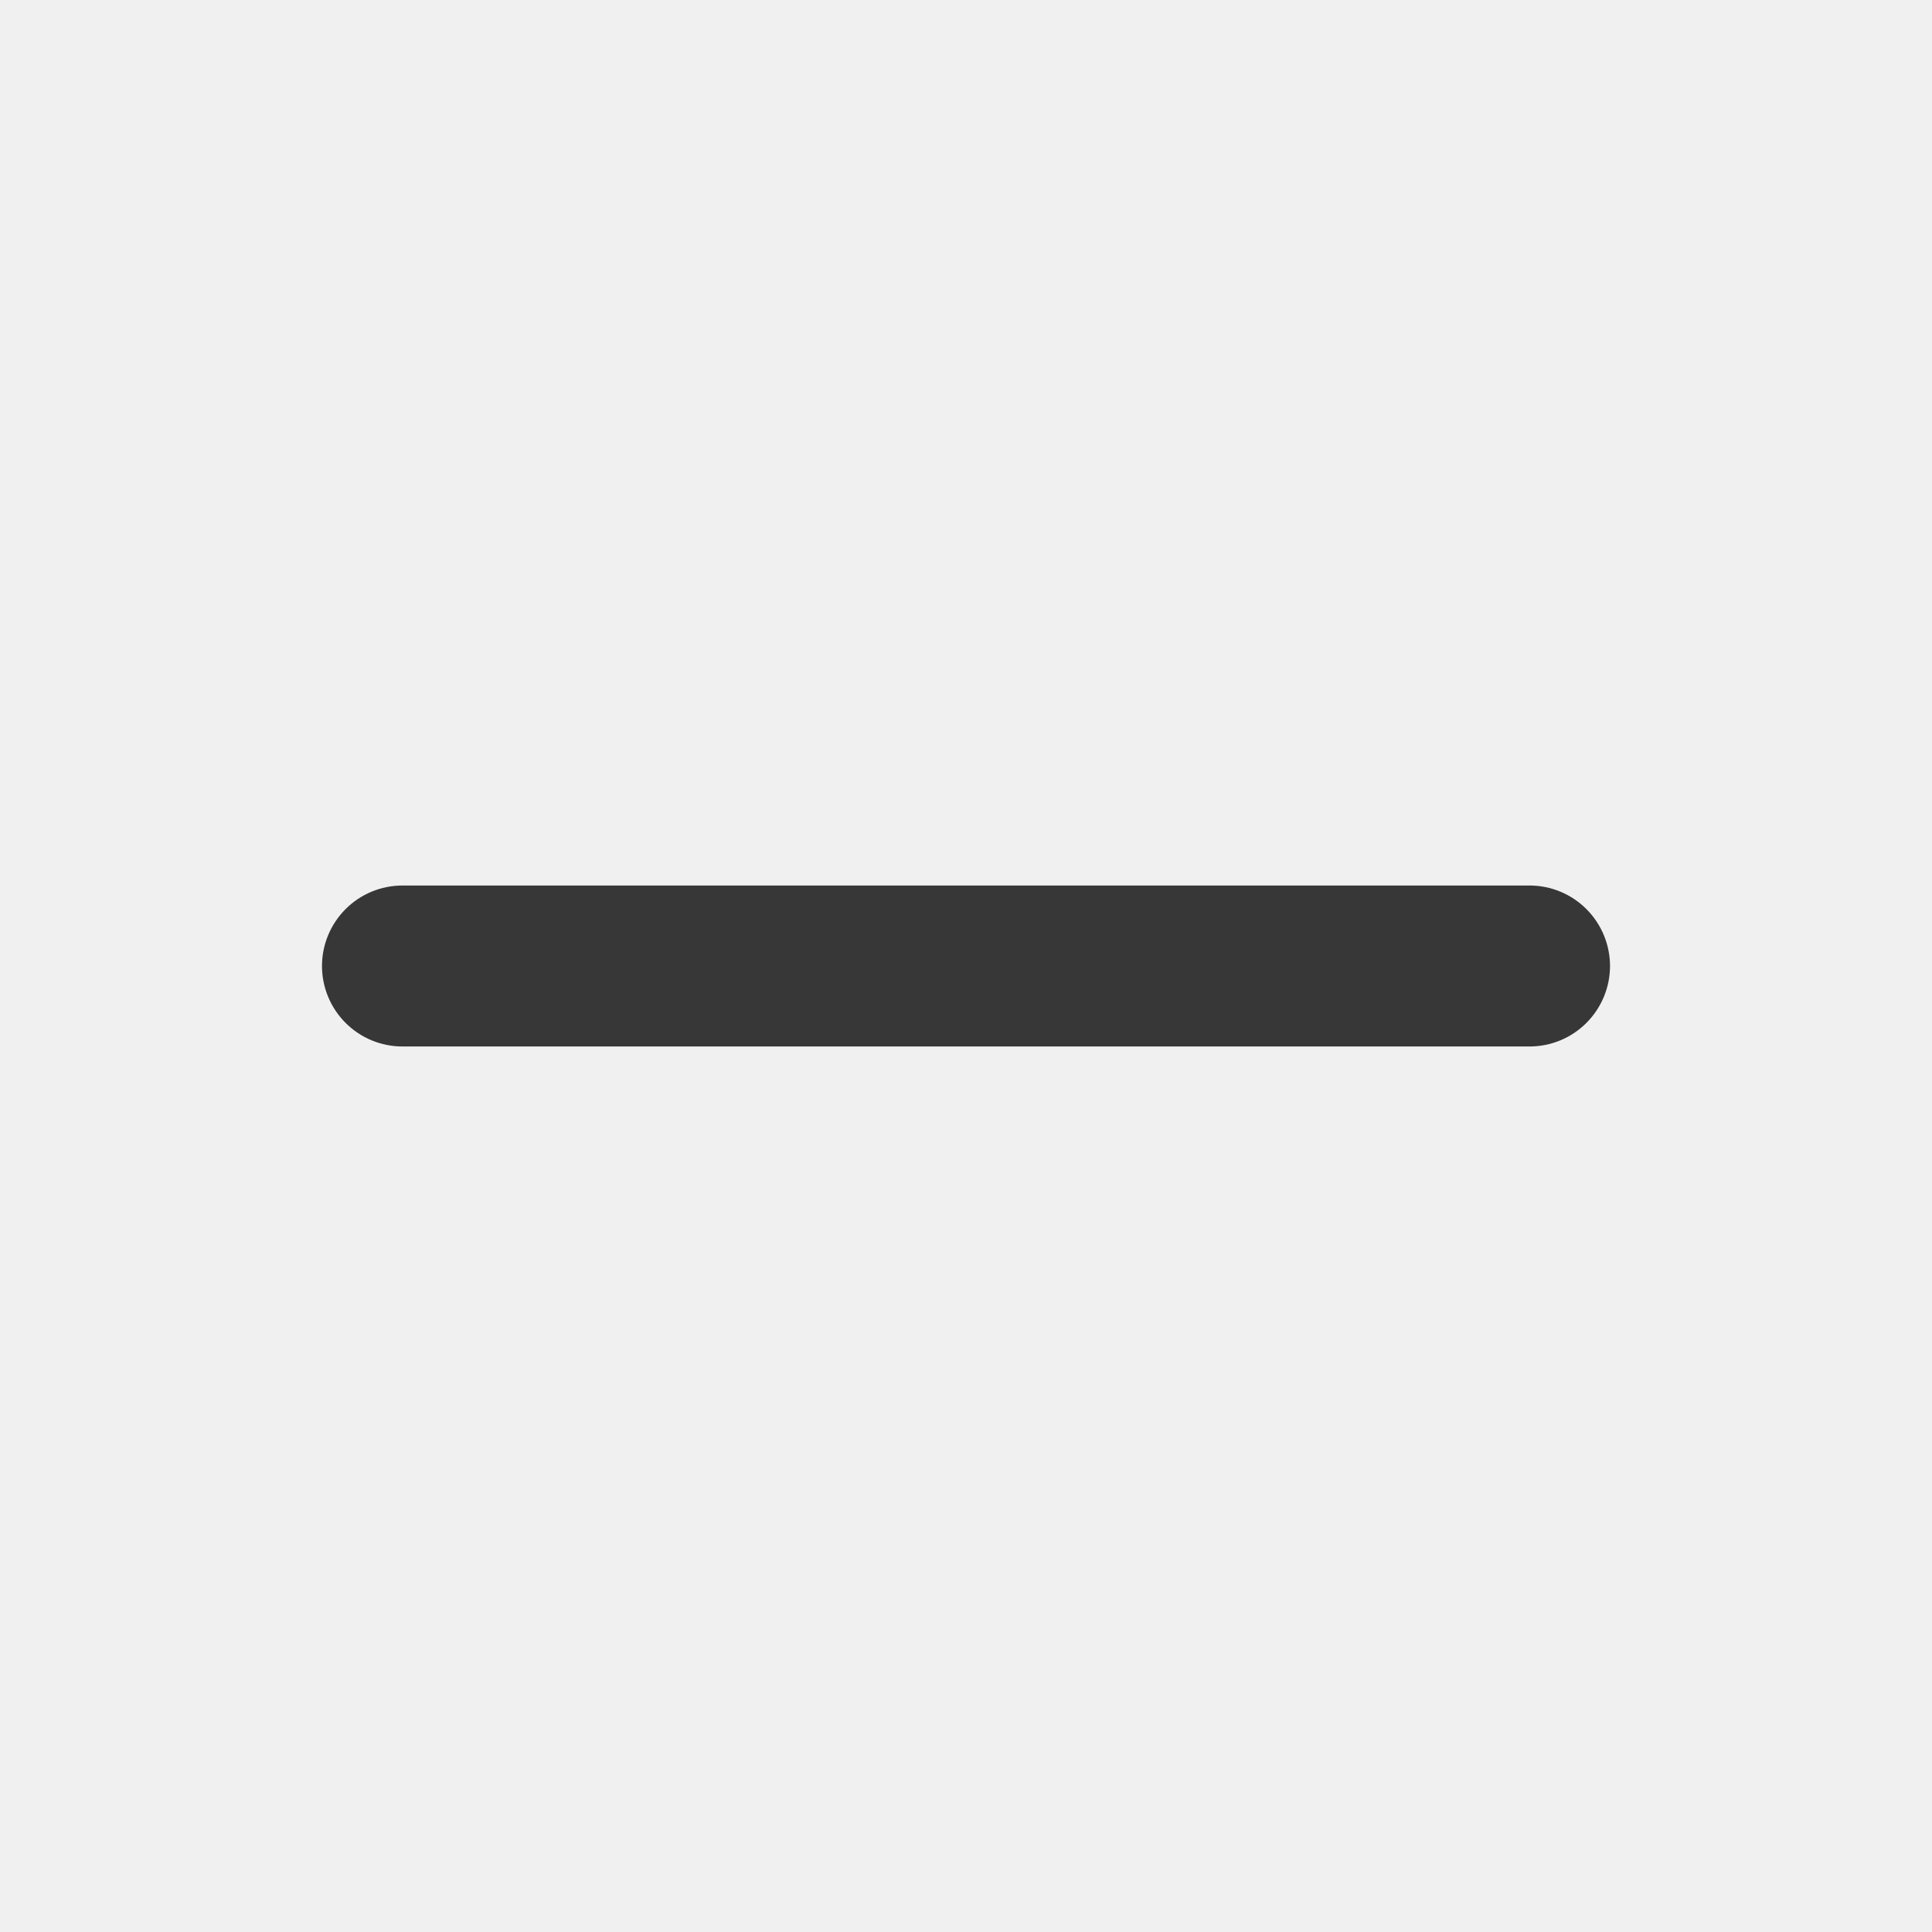
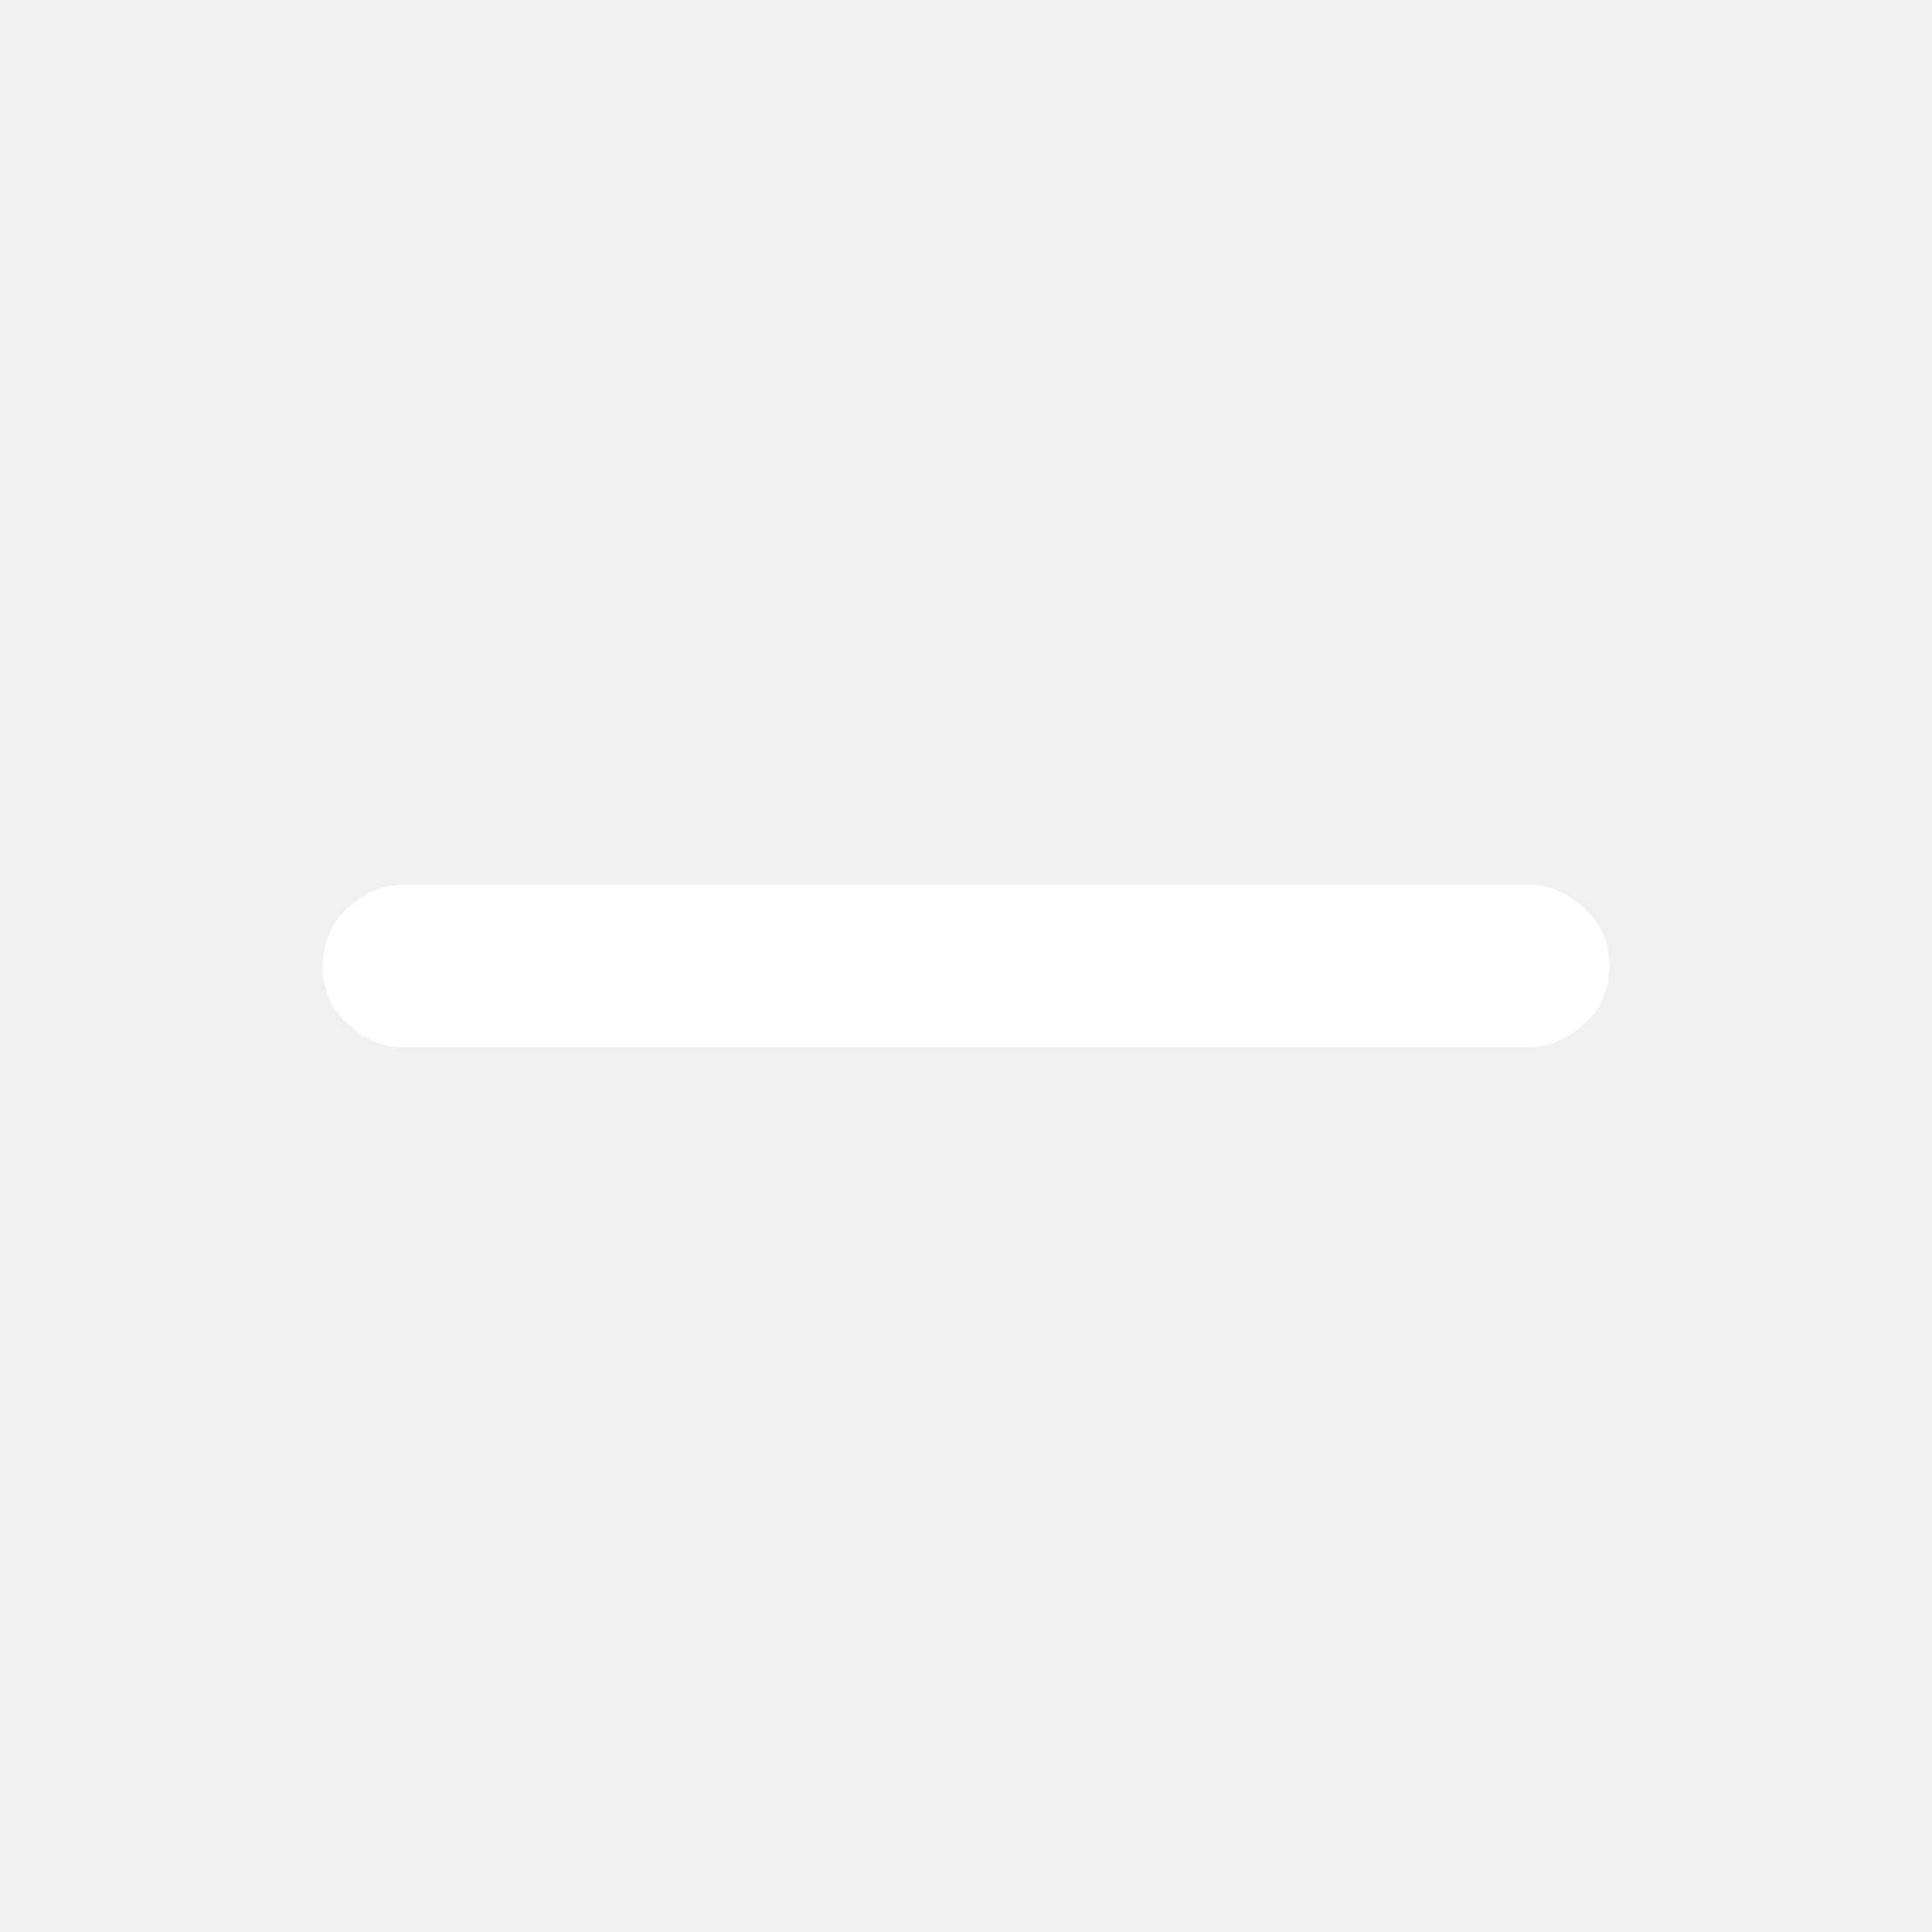
- <svg xmlns="http://www.w3.org/2000/svg" width="50" height="50" viewBox="0 0 50 50" fill="none">
-   <path d="M39.583 22.917H10.417C9.864 22.917 9.334 23.136 8.944 23.527C8.553 23.918 8.333 24.448 8.333 25C8.333 25.552 8.553 26.082 8.944 26.473C9.334 26.864 9.864 27.083 10.417 27.083H39.583C40.136 27.083 40.666 26.864 41.056 26.473C41.447 26.082 41.667 25.552 41.667 25C41.667 24.448 41.447 23.918 41.056 23.527C40.666 23.136 40.136 22.917 39.583 22.917Z" fill="#373737" />
+ <svg xmlns="http://www.w3.org/2000/svg" width="1" height="1" viewBox="0 0 1 1" fill="none">
+   <path d="M0.792 0.458H0.208C0.197 0.458 0.187 0.463 0.179 0.471C0.171 0.478 0.167 0.489 0.167 0.5C0.167 0.511 0.171 0.522 0.179 0.529C0.187 0.537 0.197 0.542 0.208 0.542H0.792C0.803 0.542 0.813 0.537 0.821 0.529C0.829 0.522 0.833 0.511 0.833 0.5C0.833 0.489 0.829 0.478 0.821 0.471C0.813 0.463 0.803 0.458 0.792 0.458Z" fill="white" />
</svg>
